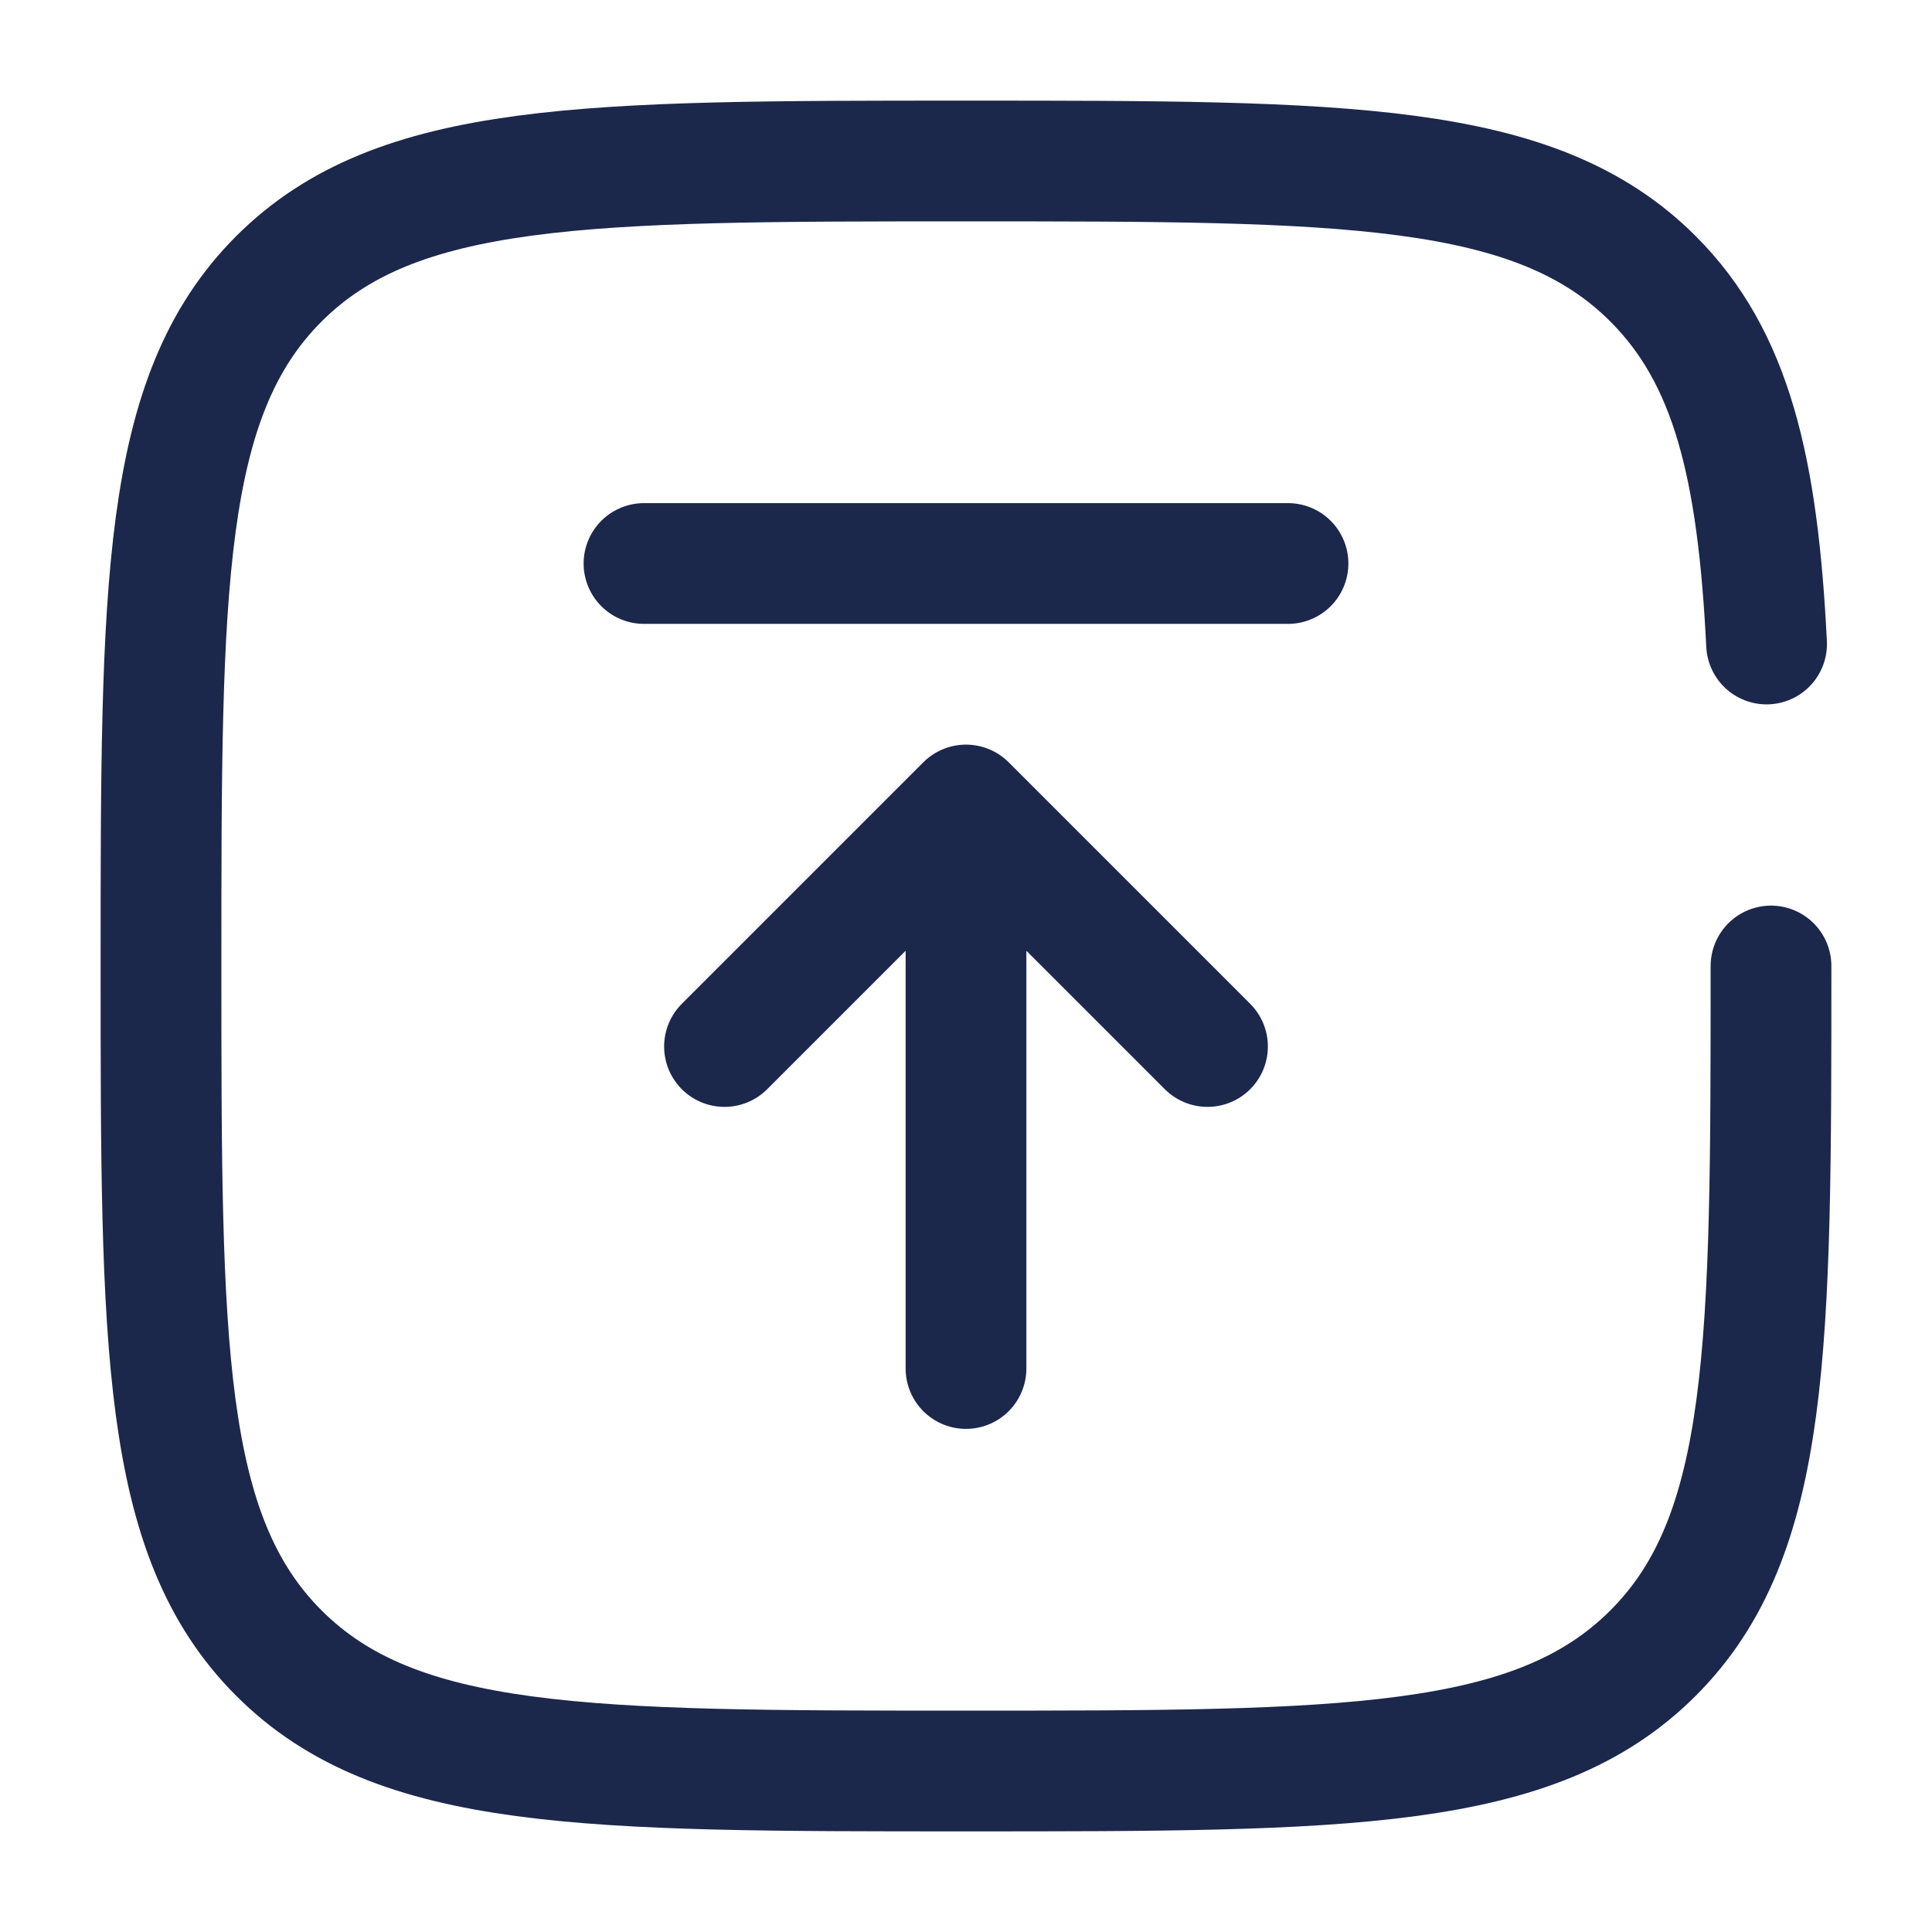
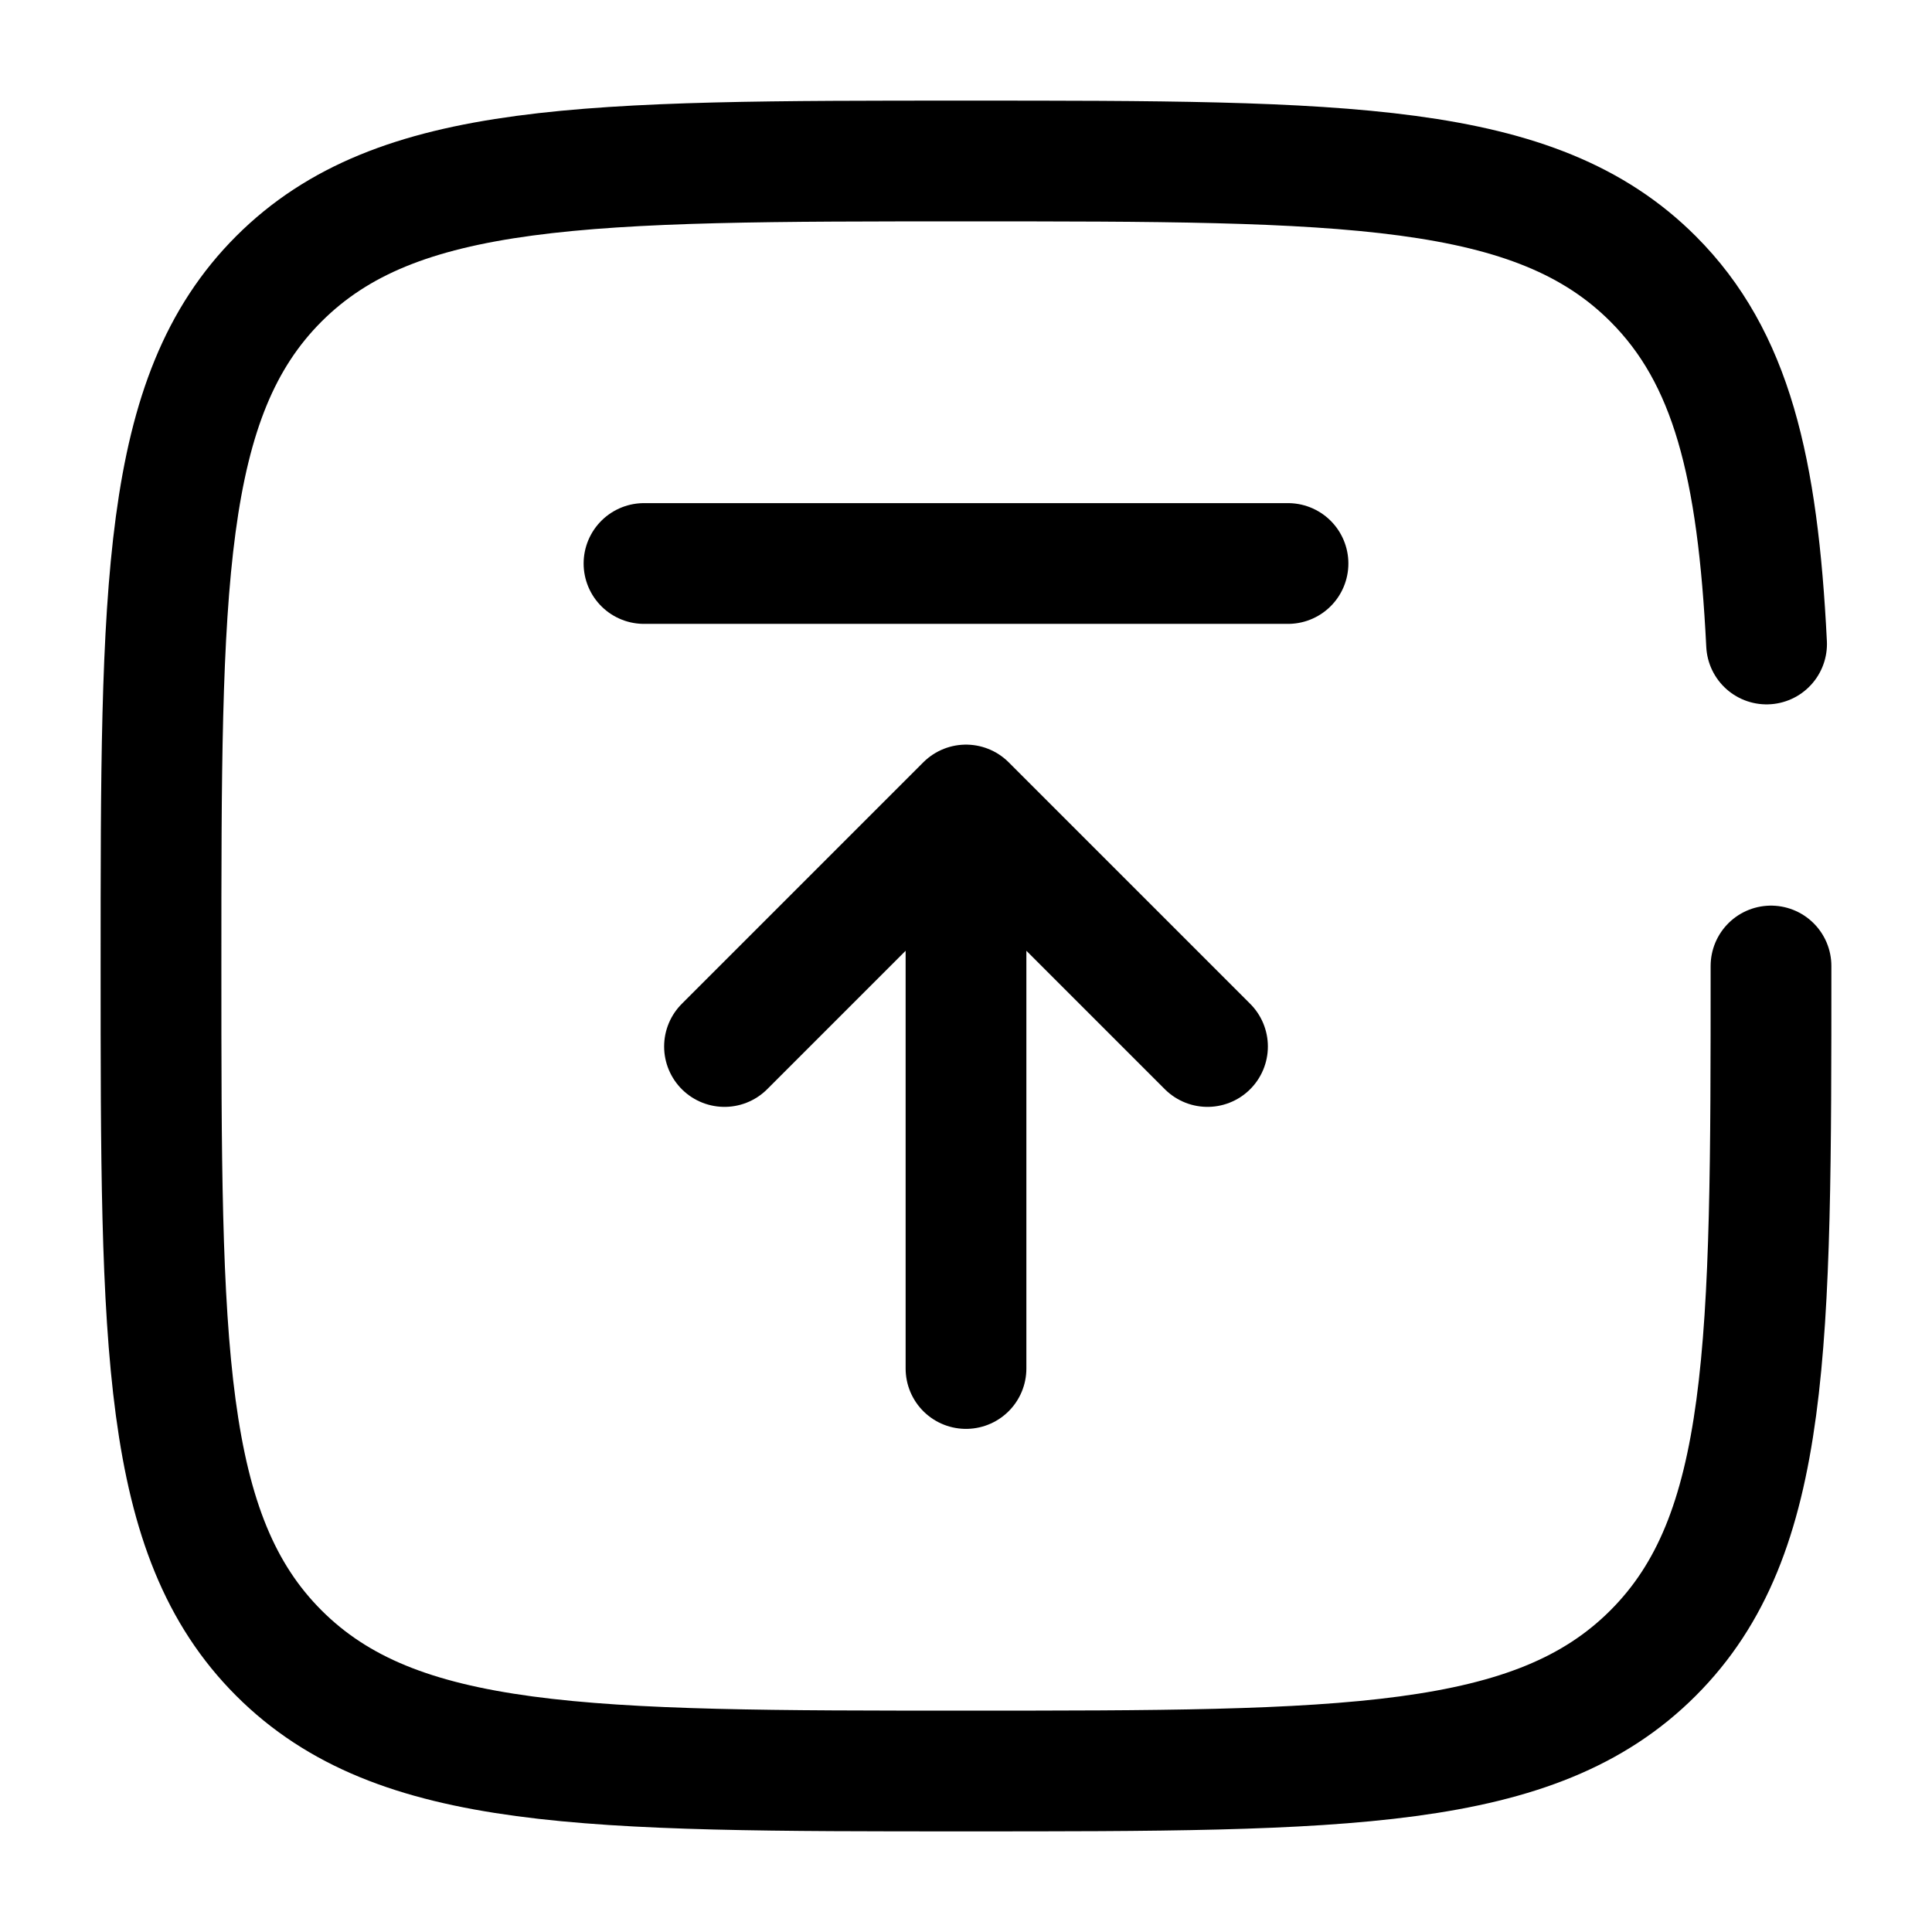
<svg xmlns="http://www.w3.org/2000/svg" width="800px" height="800px" viewBox="0 0 24 24" fill="none">
-   <path d="M12 17L12 10M12 10L15 13M12 10L9 13" stroke="#1C274C" stroke-width="1.5" stroke-linecap="round" stroke-linejoin="round" />
-   <path d="M16 7H12H8" stroke="#1C274C" stroke-width="1.5" stroke-linecap="round" />
-   <path d="M22 12C22 16.714 22 19.071 20.535 20.535C19.071 22 16.714 22 12 22C7.286 22 4.929 22 3.464 20.535C2 19.071 2 16.714 2 12C2 7.286 2 4.929 3.464 3.464C4.929 2 7.286 2 12 2C16.714 2 19.071 2 20.535 3.464C21.509 4.438 21.836 5.807 21.945 8" stroke="#1C274C" stroke-width="1.5" stroke-linecap="round" />
+   <path d="M12 17L12 10M12 10L15 13M12 10L9 13" stroke="currentColor" stroke-width="1.5" stroke-linecap="round" stroke-linejoin="round" />
+   <path d="M16 7H12H8" stroke="currentColor" stroke-width="1.5" stroke-linecap="round" />
+   <path d="M22 12C22 16.714 22 19.071 20.535 20.535C19.071 22 16.714 22 12 22C7.286 22 4.929 22 3.464 20.535C2 19.071 2 16.714 2 12C2 7.286 2 4.929 3.464 3.464C4.929 2 7.286 2 12 2C16.714 2 19.071 2 20.535 3.464C21.509 4.438 21.836 5.807 21.945 8" stroke="currentColor" stroke-width="1.5" stroke-linecap="round" />
</svg>
